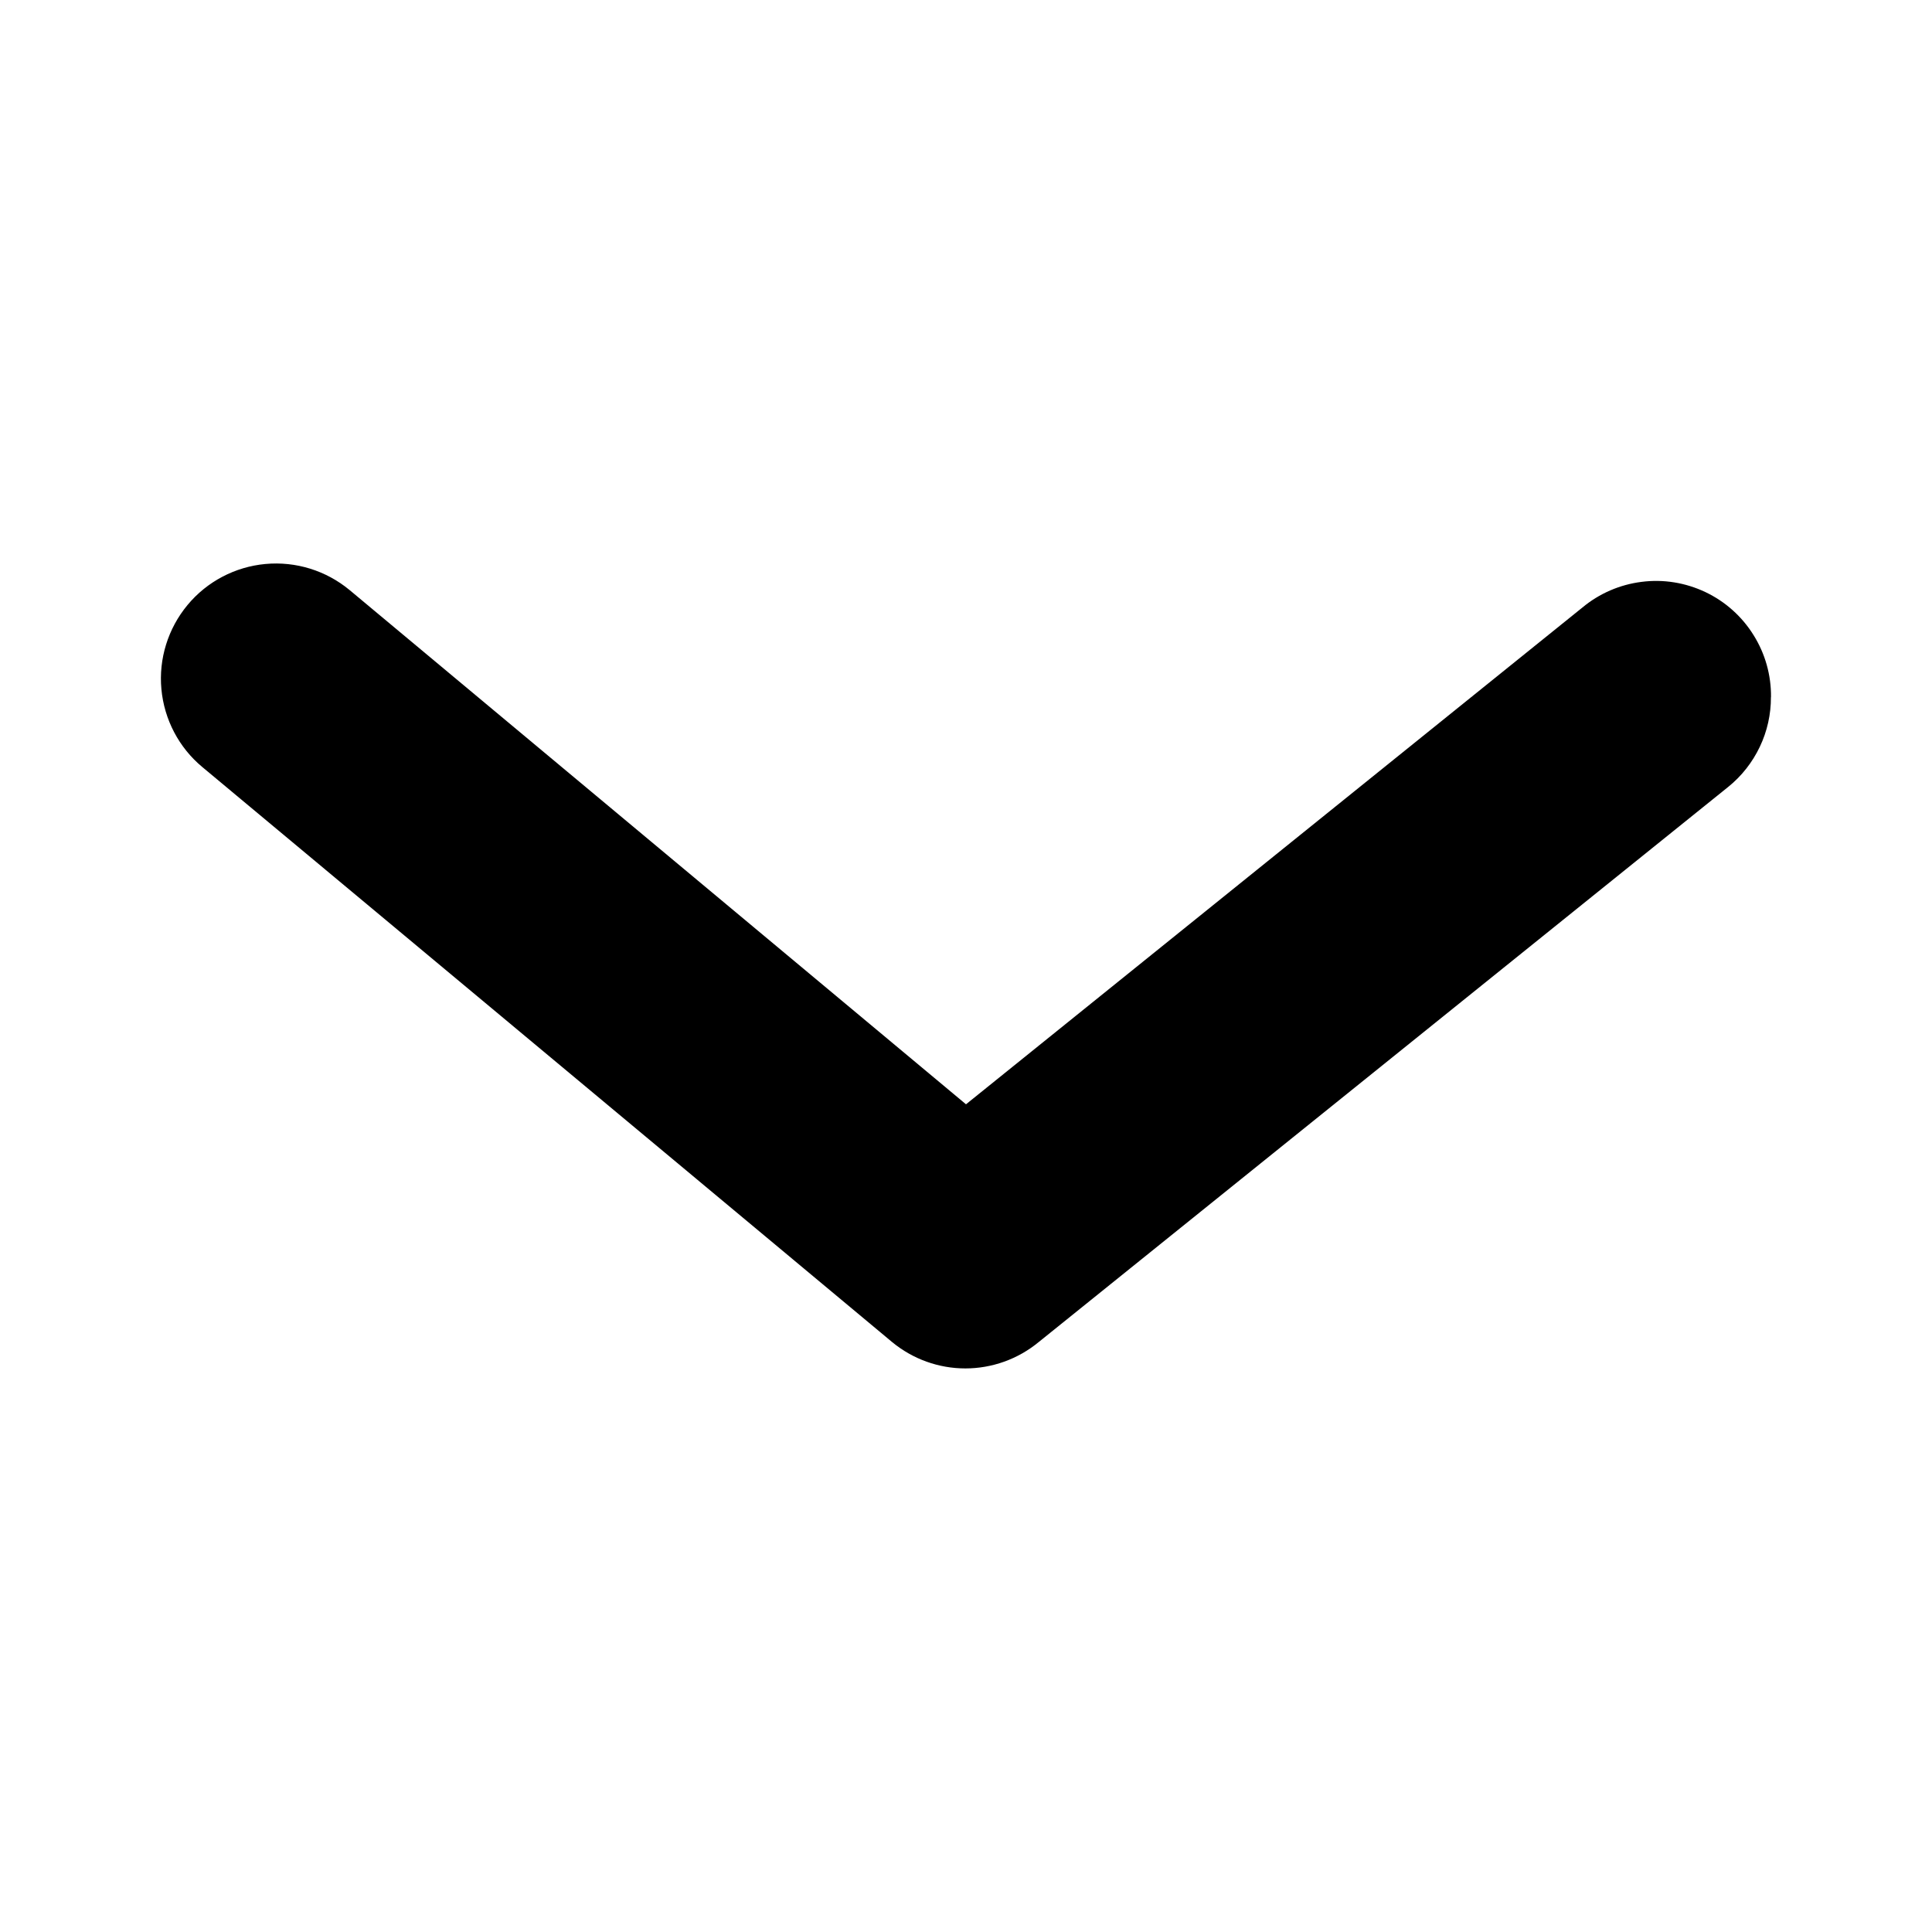
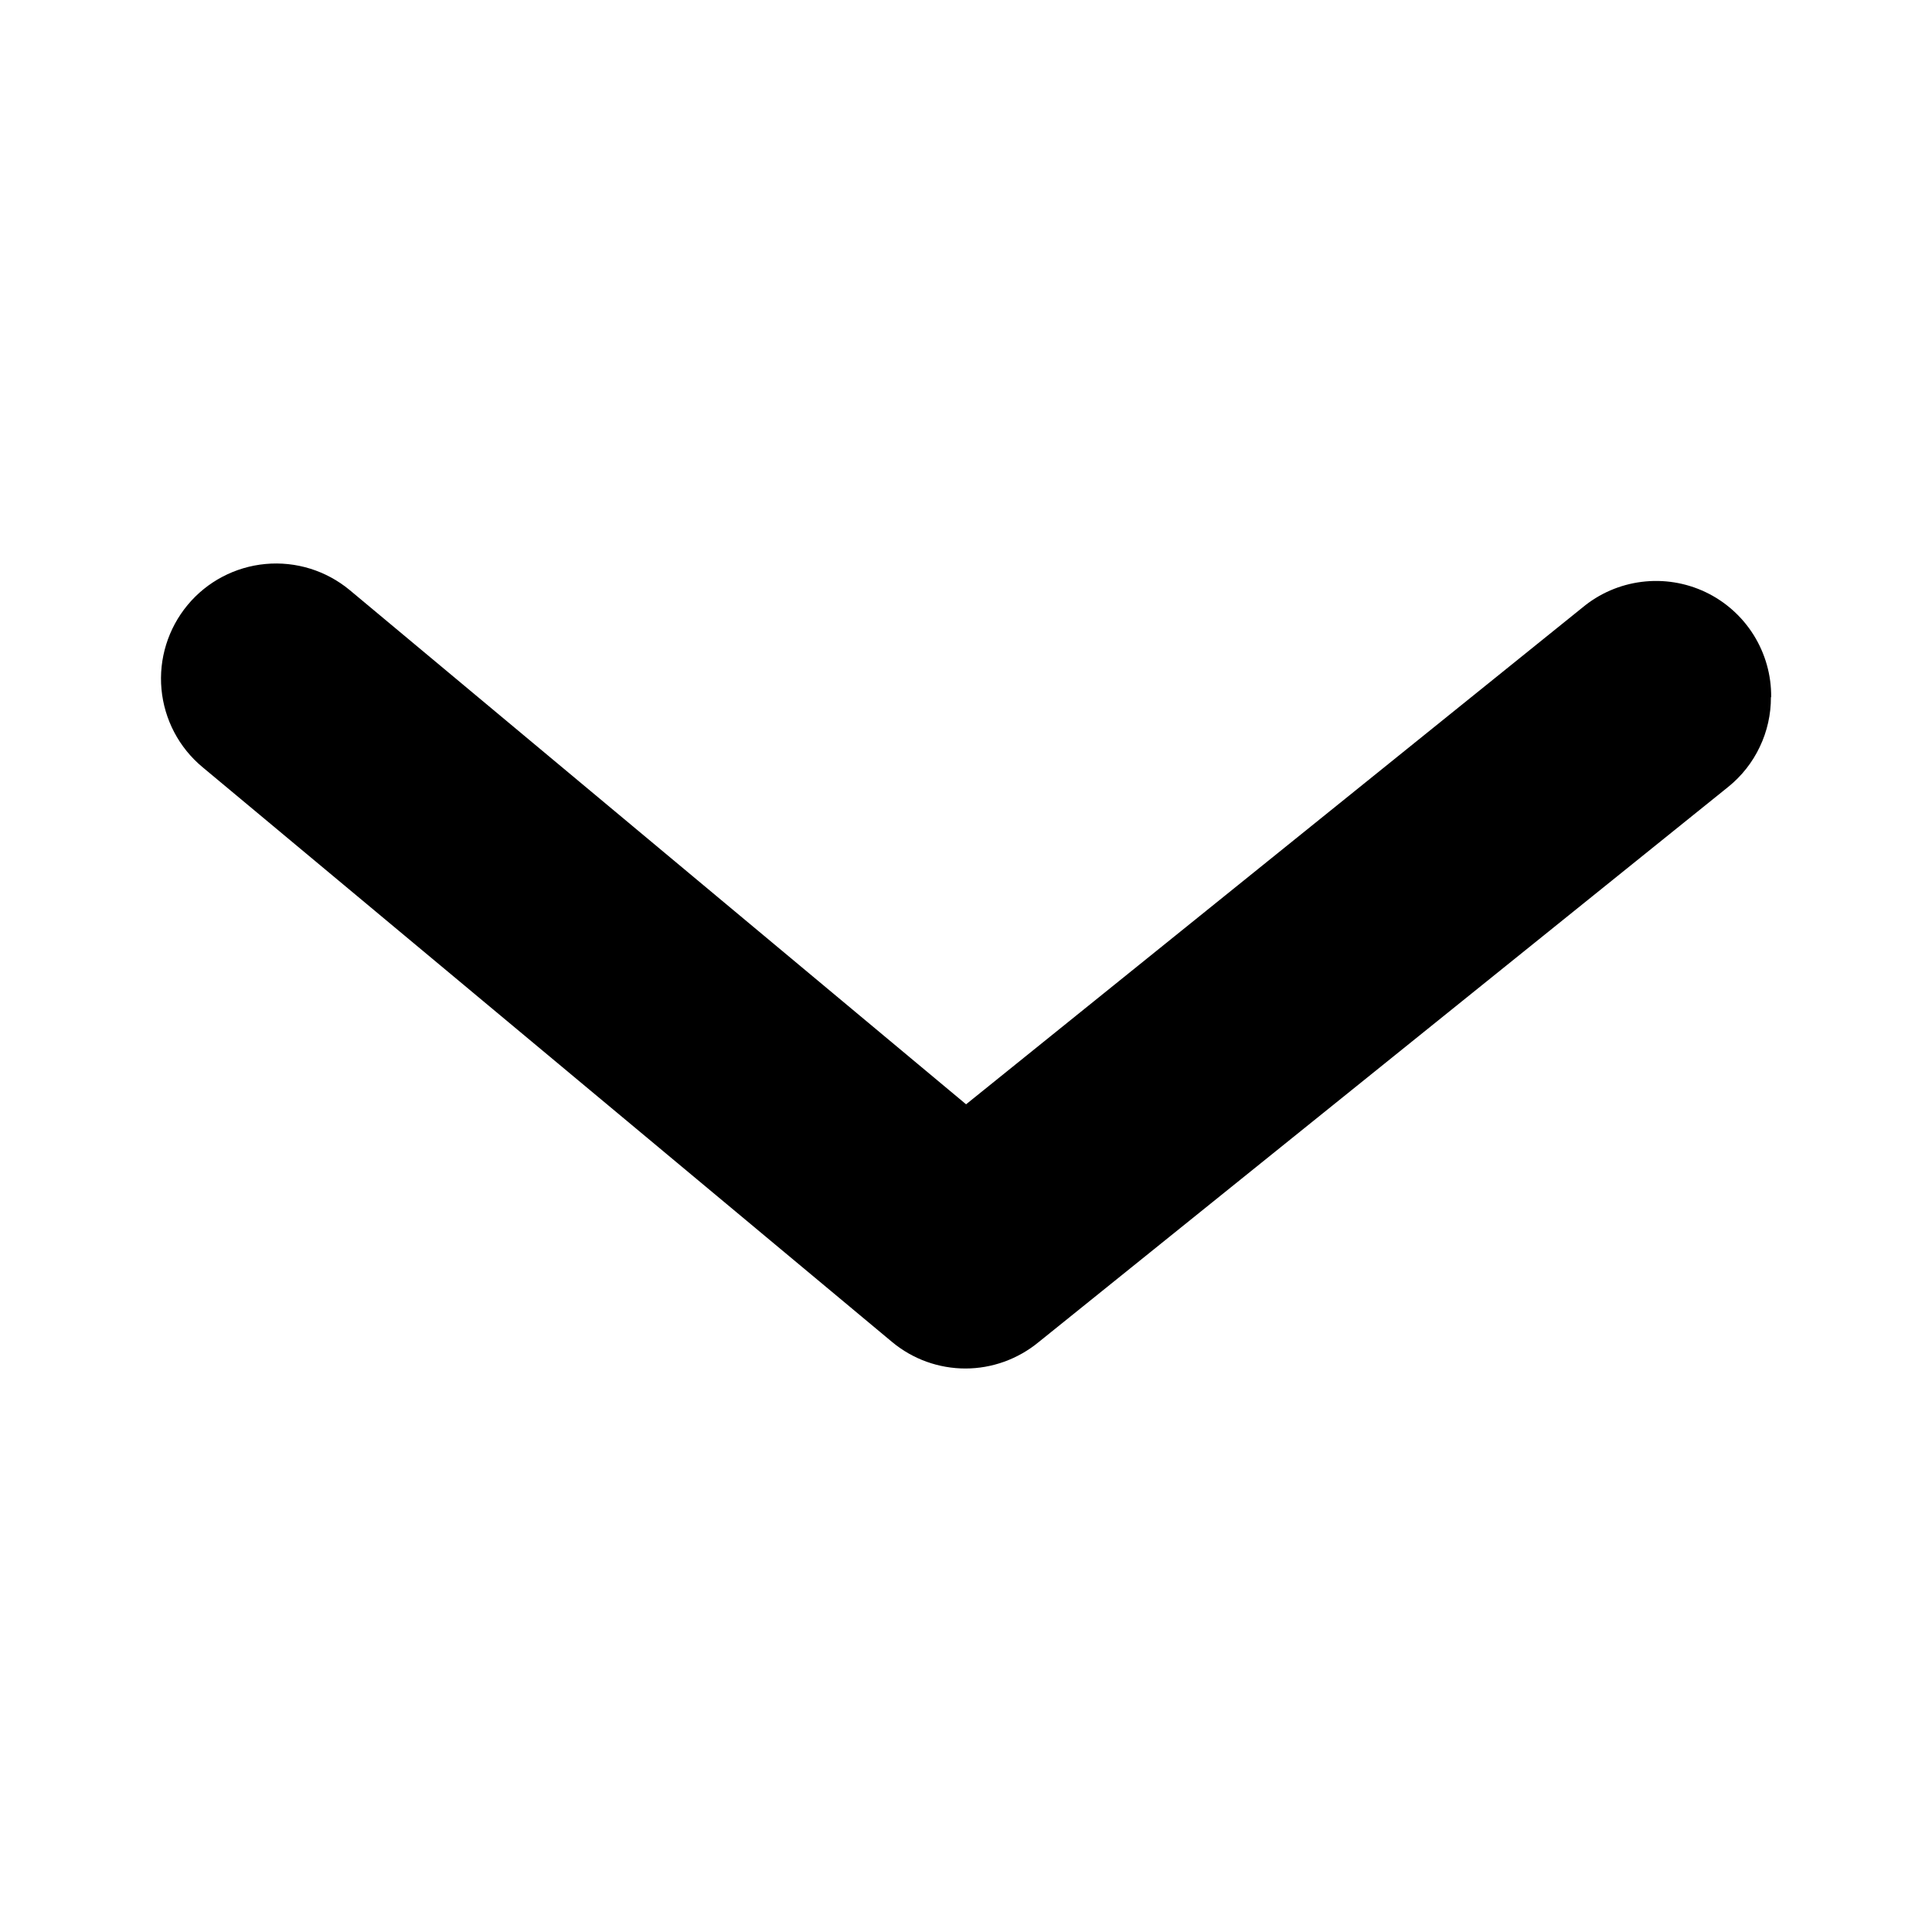
- <svg xmlns="http://www.w3.org/2000/svg" width="24" height="24" viewBox="0 0 24 24" fill="none">
-   <path d="M21.999 8.66C22 8.873 21.953 9.084 21.861 9.277C21.769 9.47 21.636 9.64 21.47 9.774L12.9 16.674C12.644 16.884 12.323 16.999 11.992 16.999C11.661 16.999 11.341 16.884 11.085 16.674L2.515 9.53C2.223 9.288 2.04 8.939 2.005 8.561C1.97 8.184 2.087 7.808 2.329 7.516C2.571 7.224 2.92 7.041 3.297 7.006C3.675 6.971 4.051 7.088 4.343 7.33L12 13.718L19.657 7.547C19.867 7.372 20.122 7.262 20.393 7.228C20.663 7.193 20.938 7.238 21.185 7.355C21.431 7.472 21.639 7.657 21.783 7.889C21.928 8.12 22.003 8.388 22 8.661L21.999 8.66Z" fill="black" />
+ <svg xmlns="http://www.w3.org/2000/svg" fill="none" height="24" viewBox="0 0 24 24" width="24">
+   <path d="m21.999 8.66c.001.213-.046.424-.138.617-.091.193-.225.363-.391.497l-8.57 6.9c-.256.21-.577.326-.907.326-.331 0-.652-.115-.907-.326l-8.57-7.144c-.292-.242-.475-.591-.51-.968-.035-.378.082-.754.324-1.046.242-.292.591-.475.968-.51.378-.035.754.082 1.046.324l7.657 6.388 7.657-6.171c.21-.175.465-.285.736-.319s.545.01.792.127c.246.117.454.302.599.534.144.231.22.499.217.772z" fill="#000" />
</svg>
